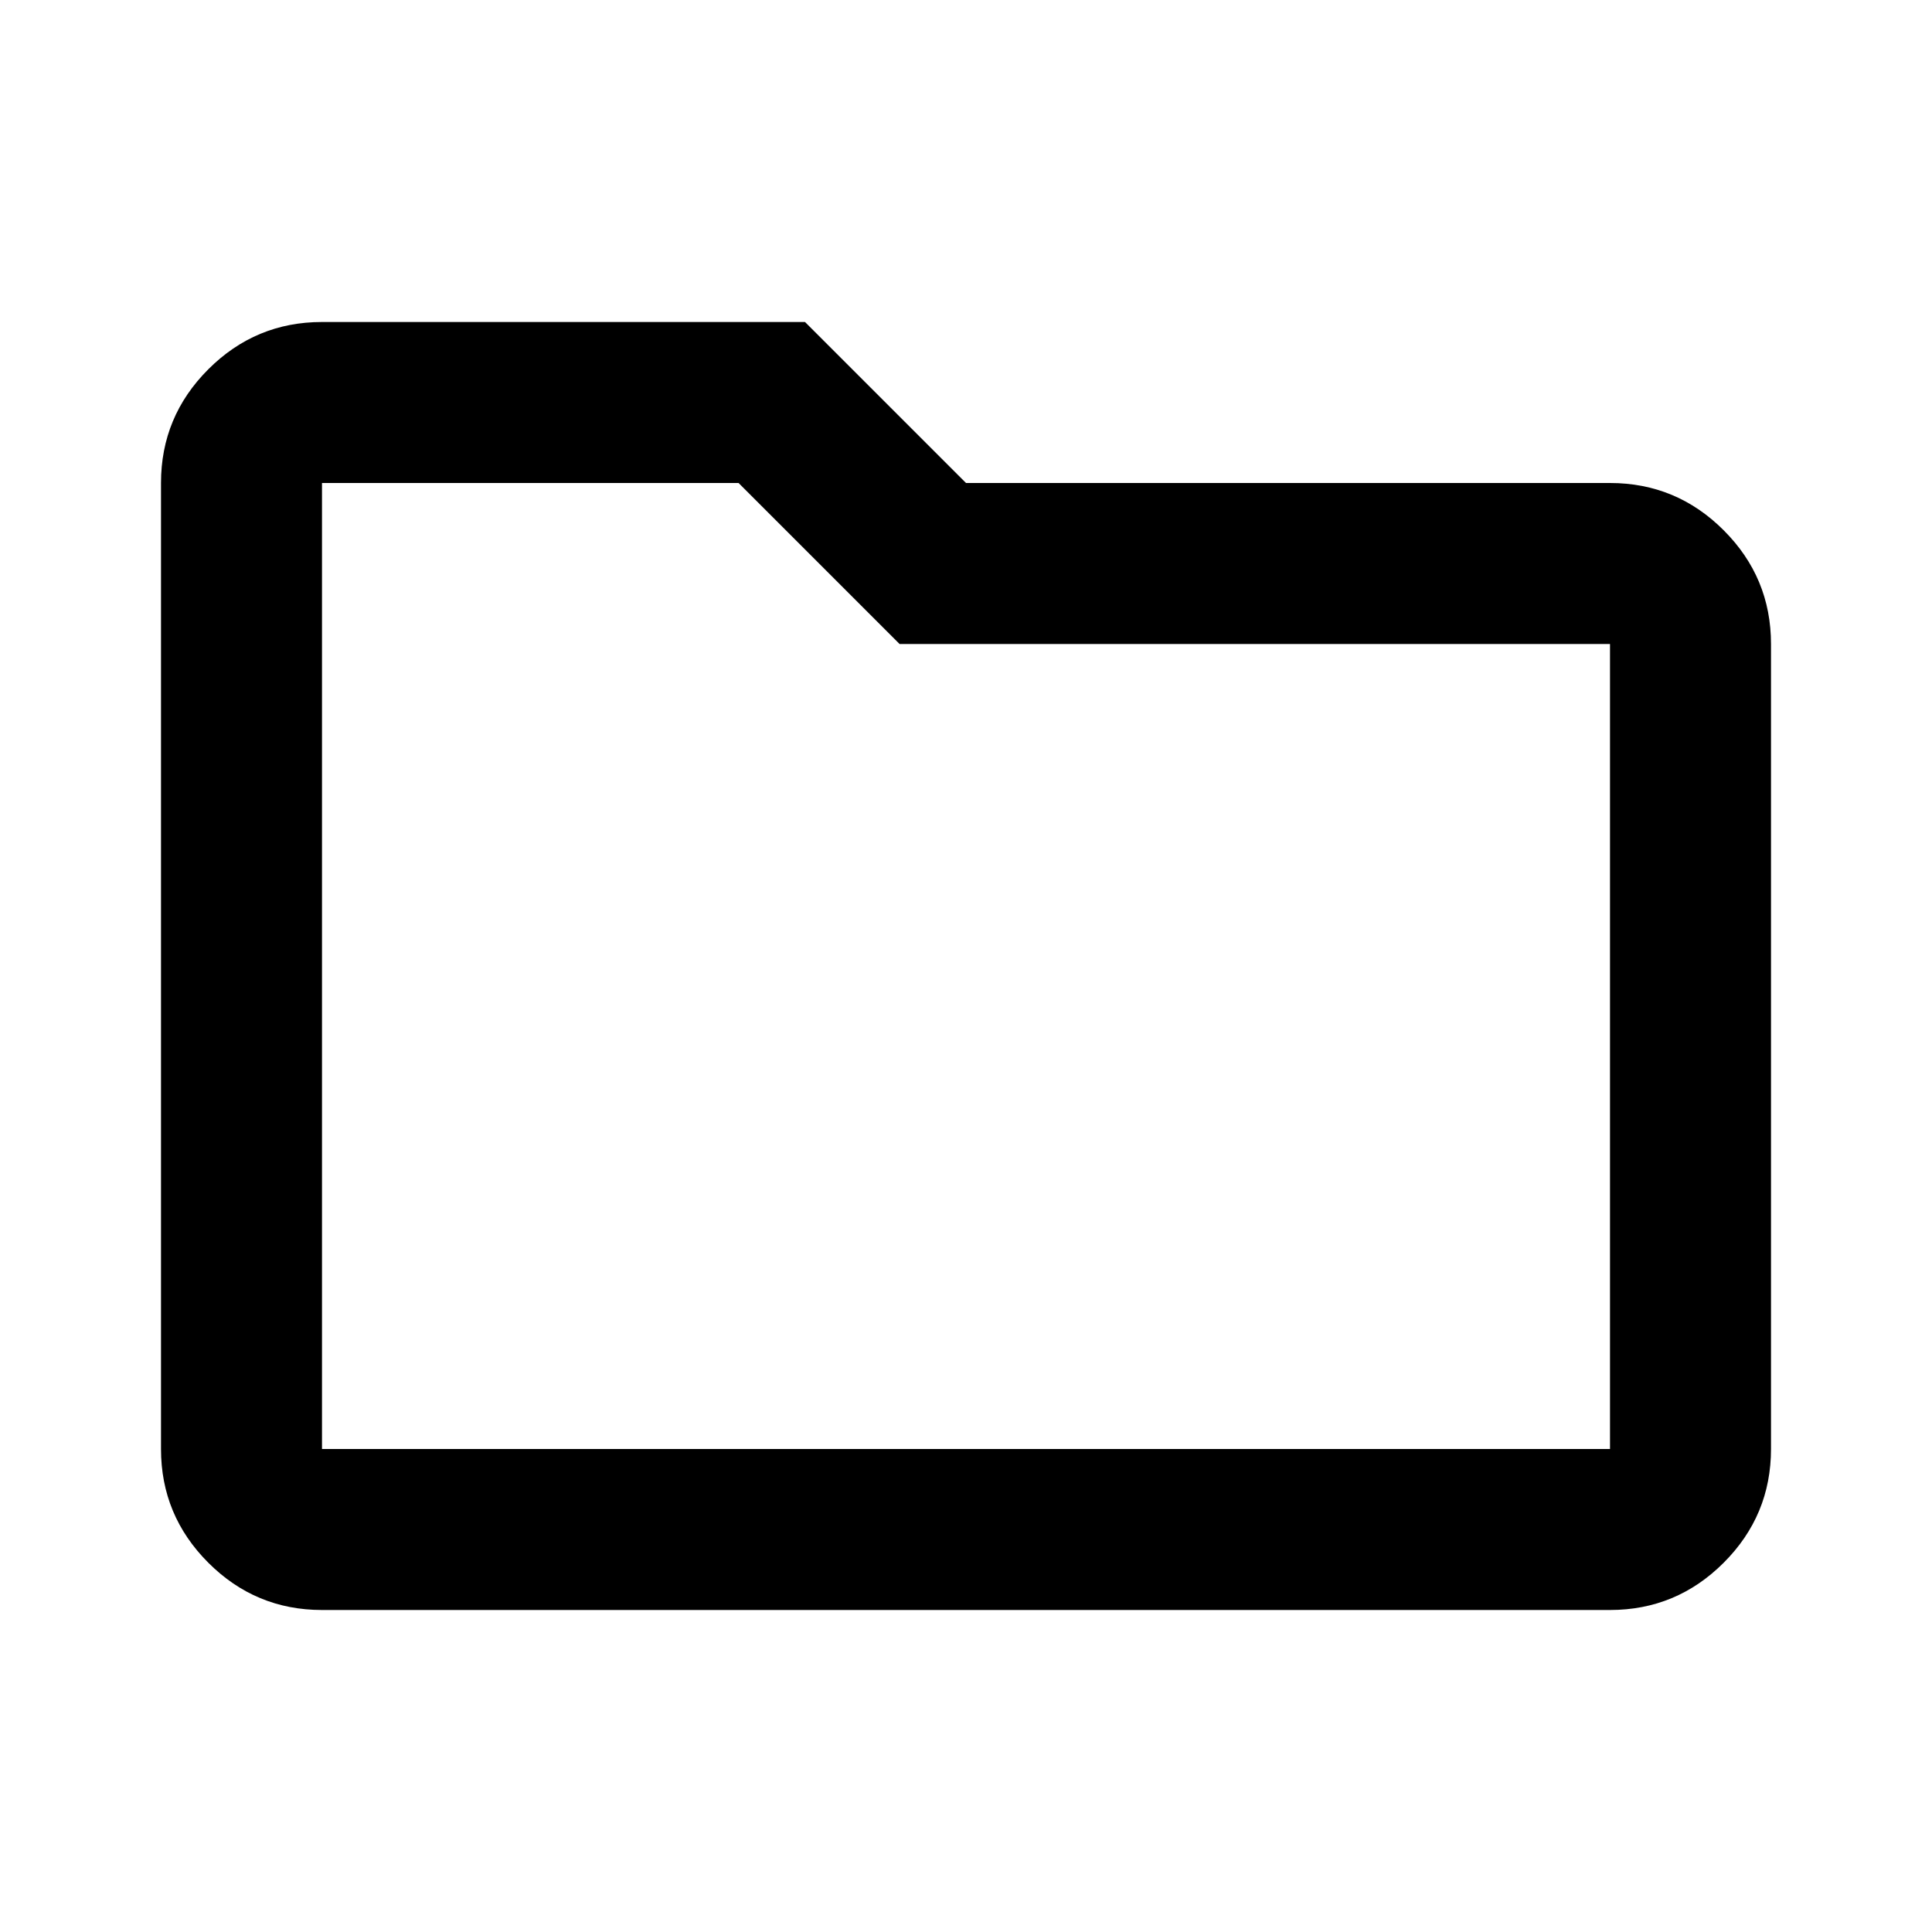
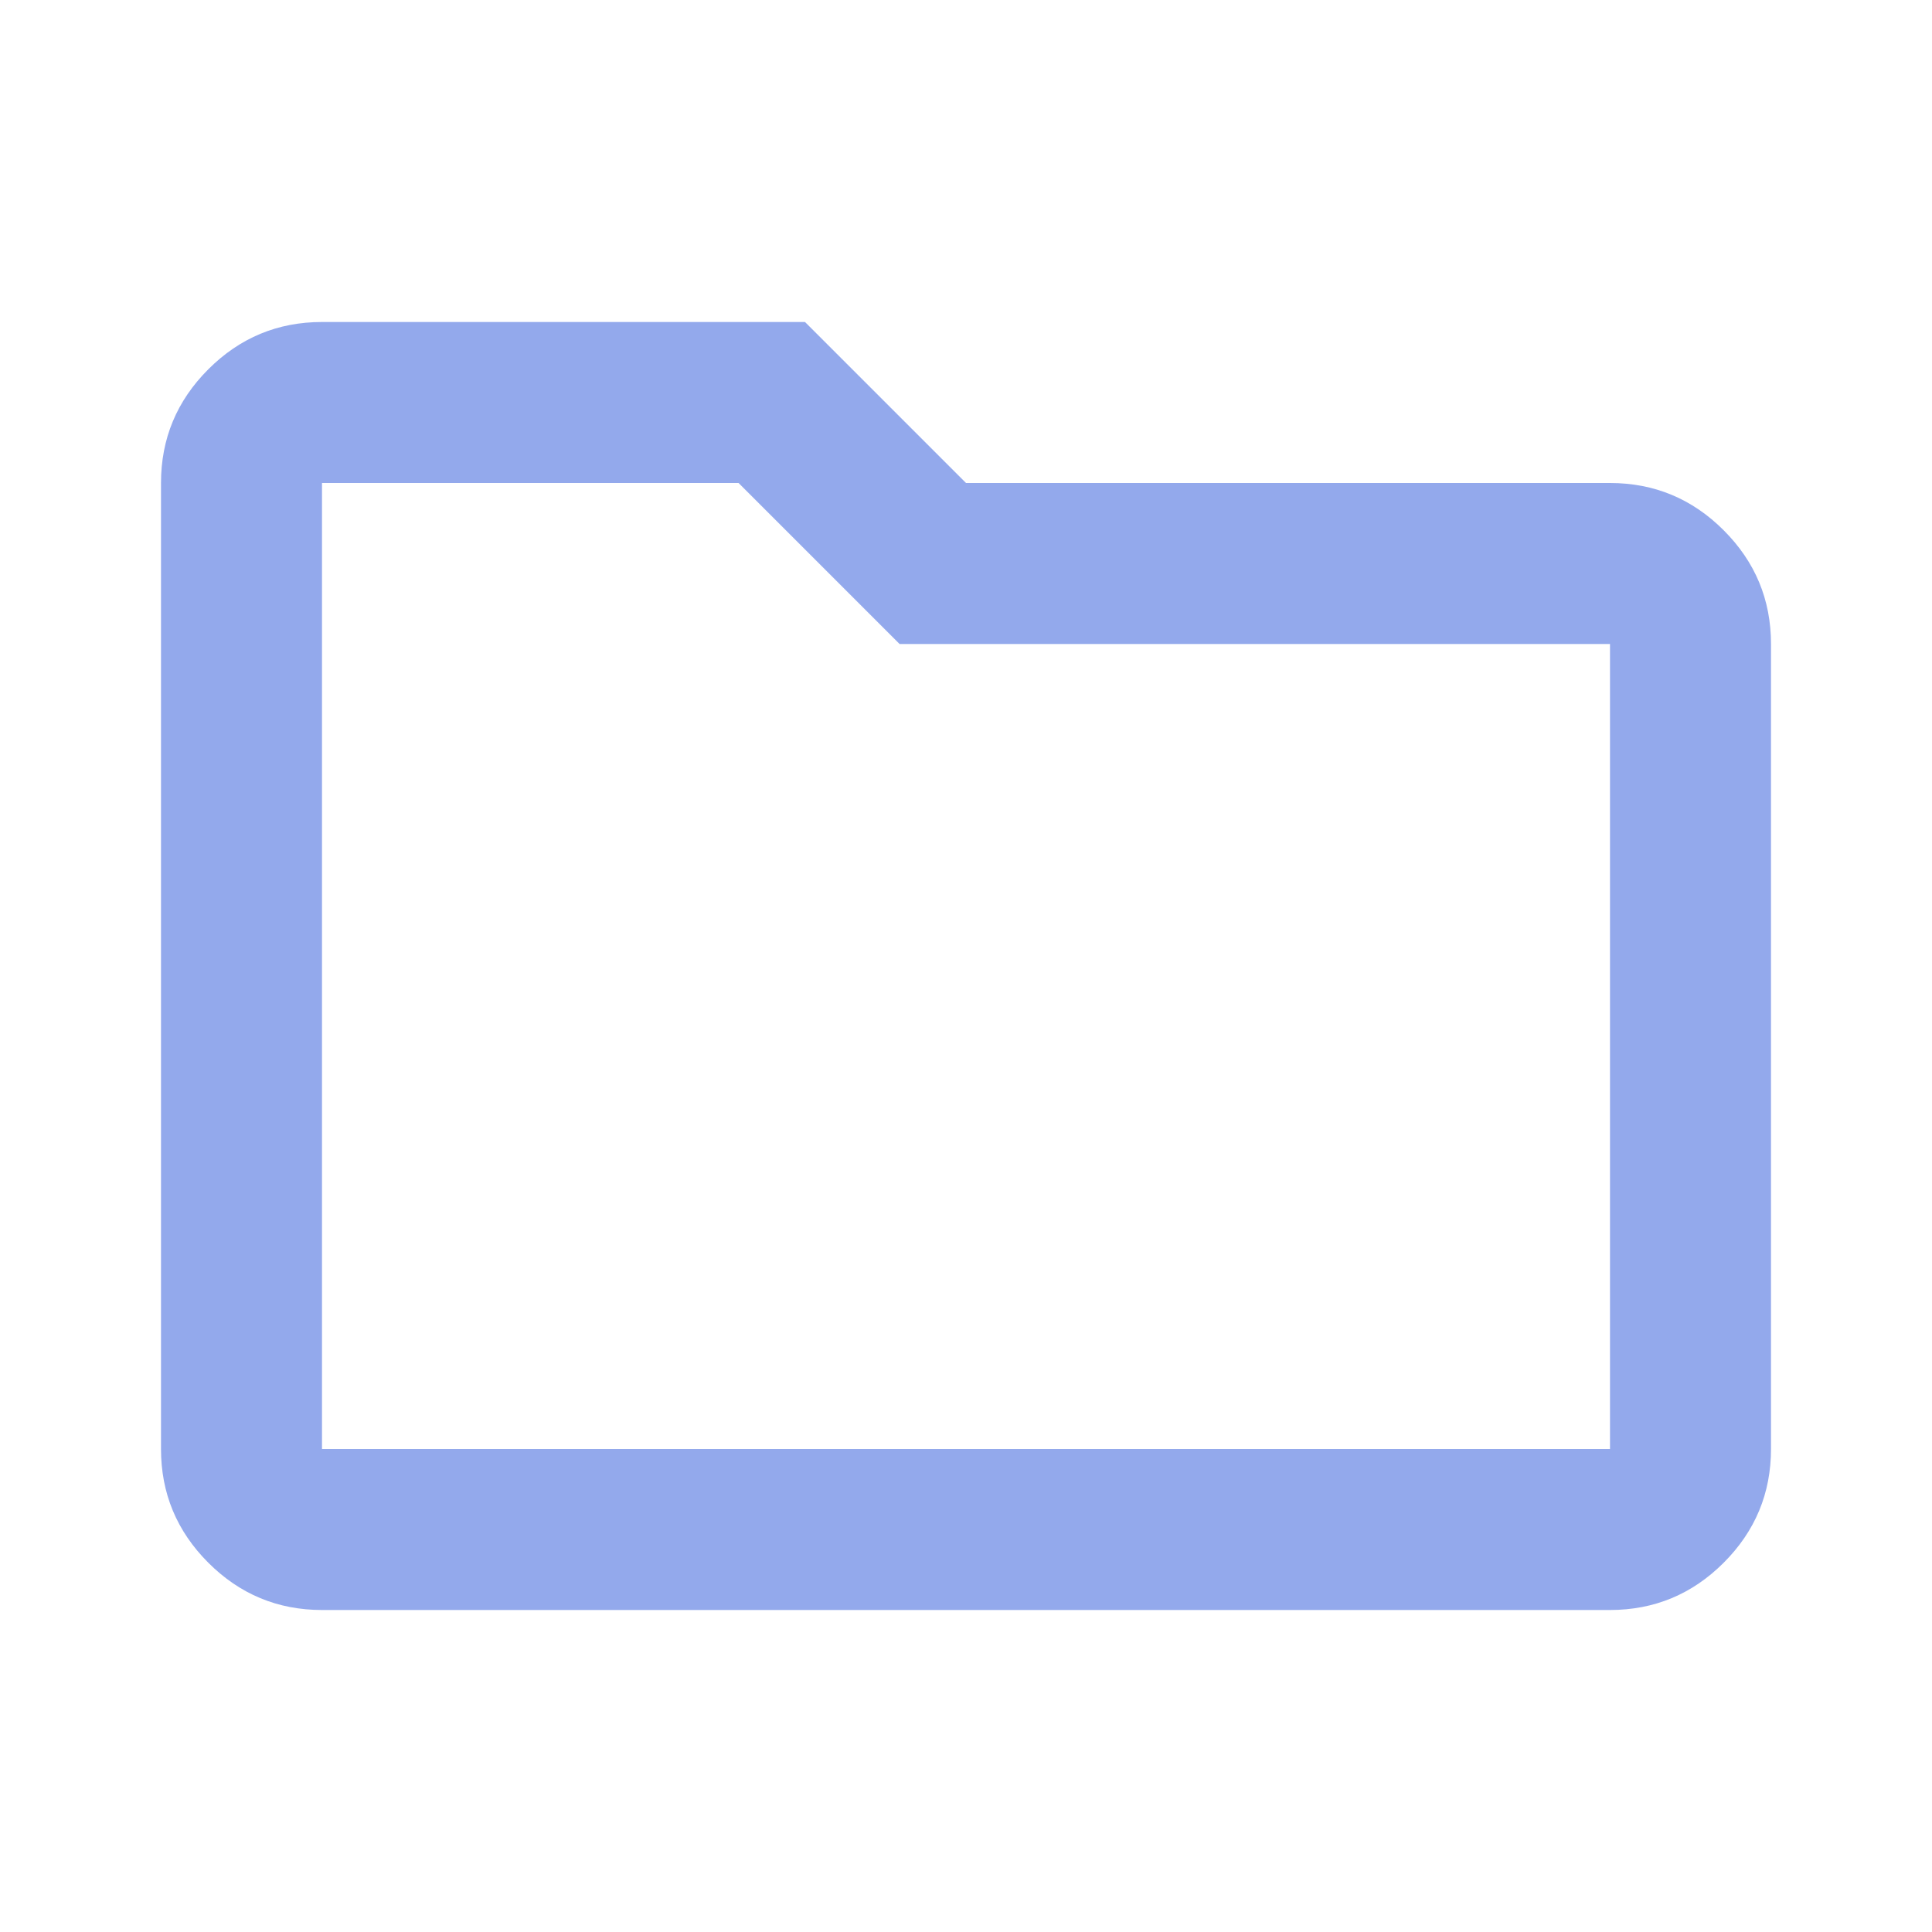
- <svg xmlns="http://www.w3.org/2000/svg" height="24px" viewBox="0 -960 960 960" width="24px" fill="#000000">
+ <svg xmlns="http://www.w3.org/2000/svg" height="24px" viewBox="0 -960 960 960" width="24px" fill="#93A9EC">
  <path d="M160-160q-33 0-56.5-23.5T80-240v-480q0-33 23.5-56.5T160-800h240l80 80h320q33 0 56.5 23.5T880-640v400q0 33-23.5 56.5T800-160H160Zm0-80h640v-400H447l-80-80H160v480Zm0 0v-480 480Z" />
</svg>
